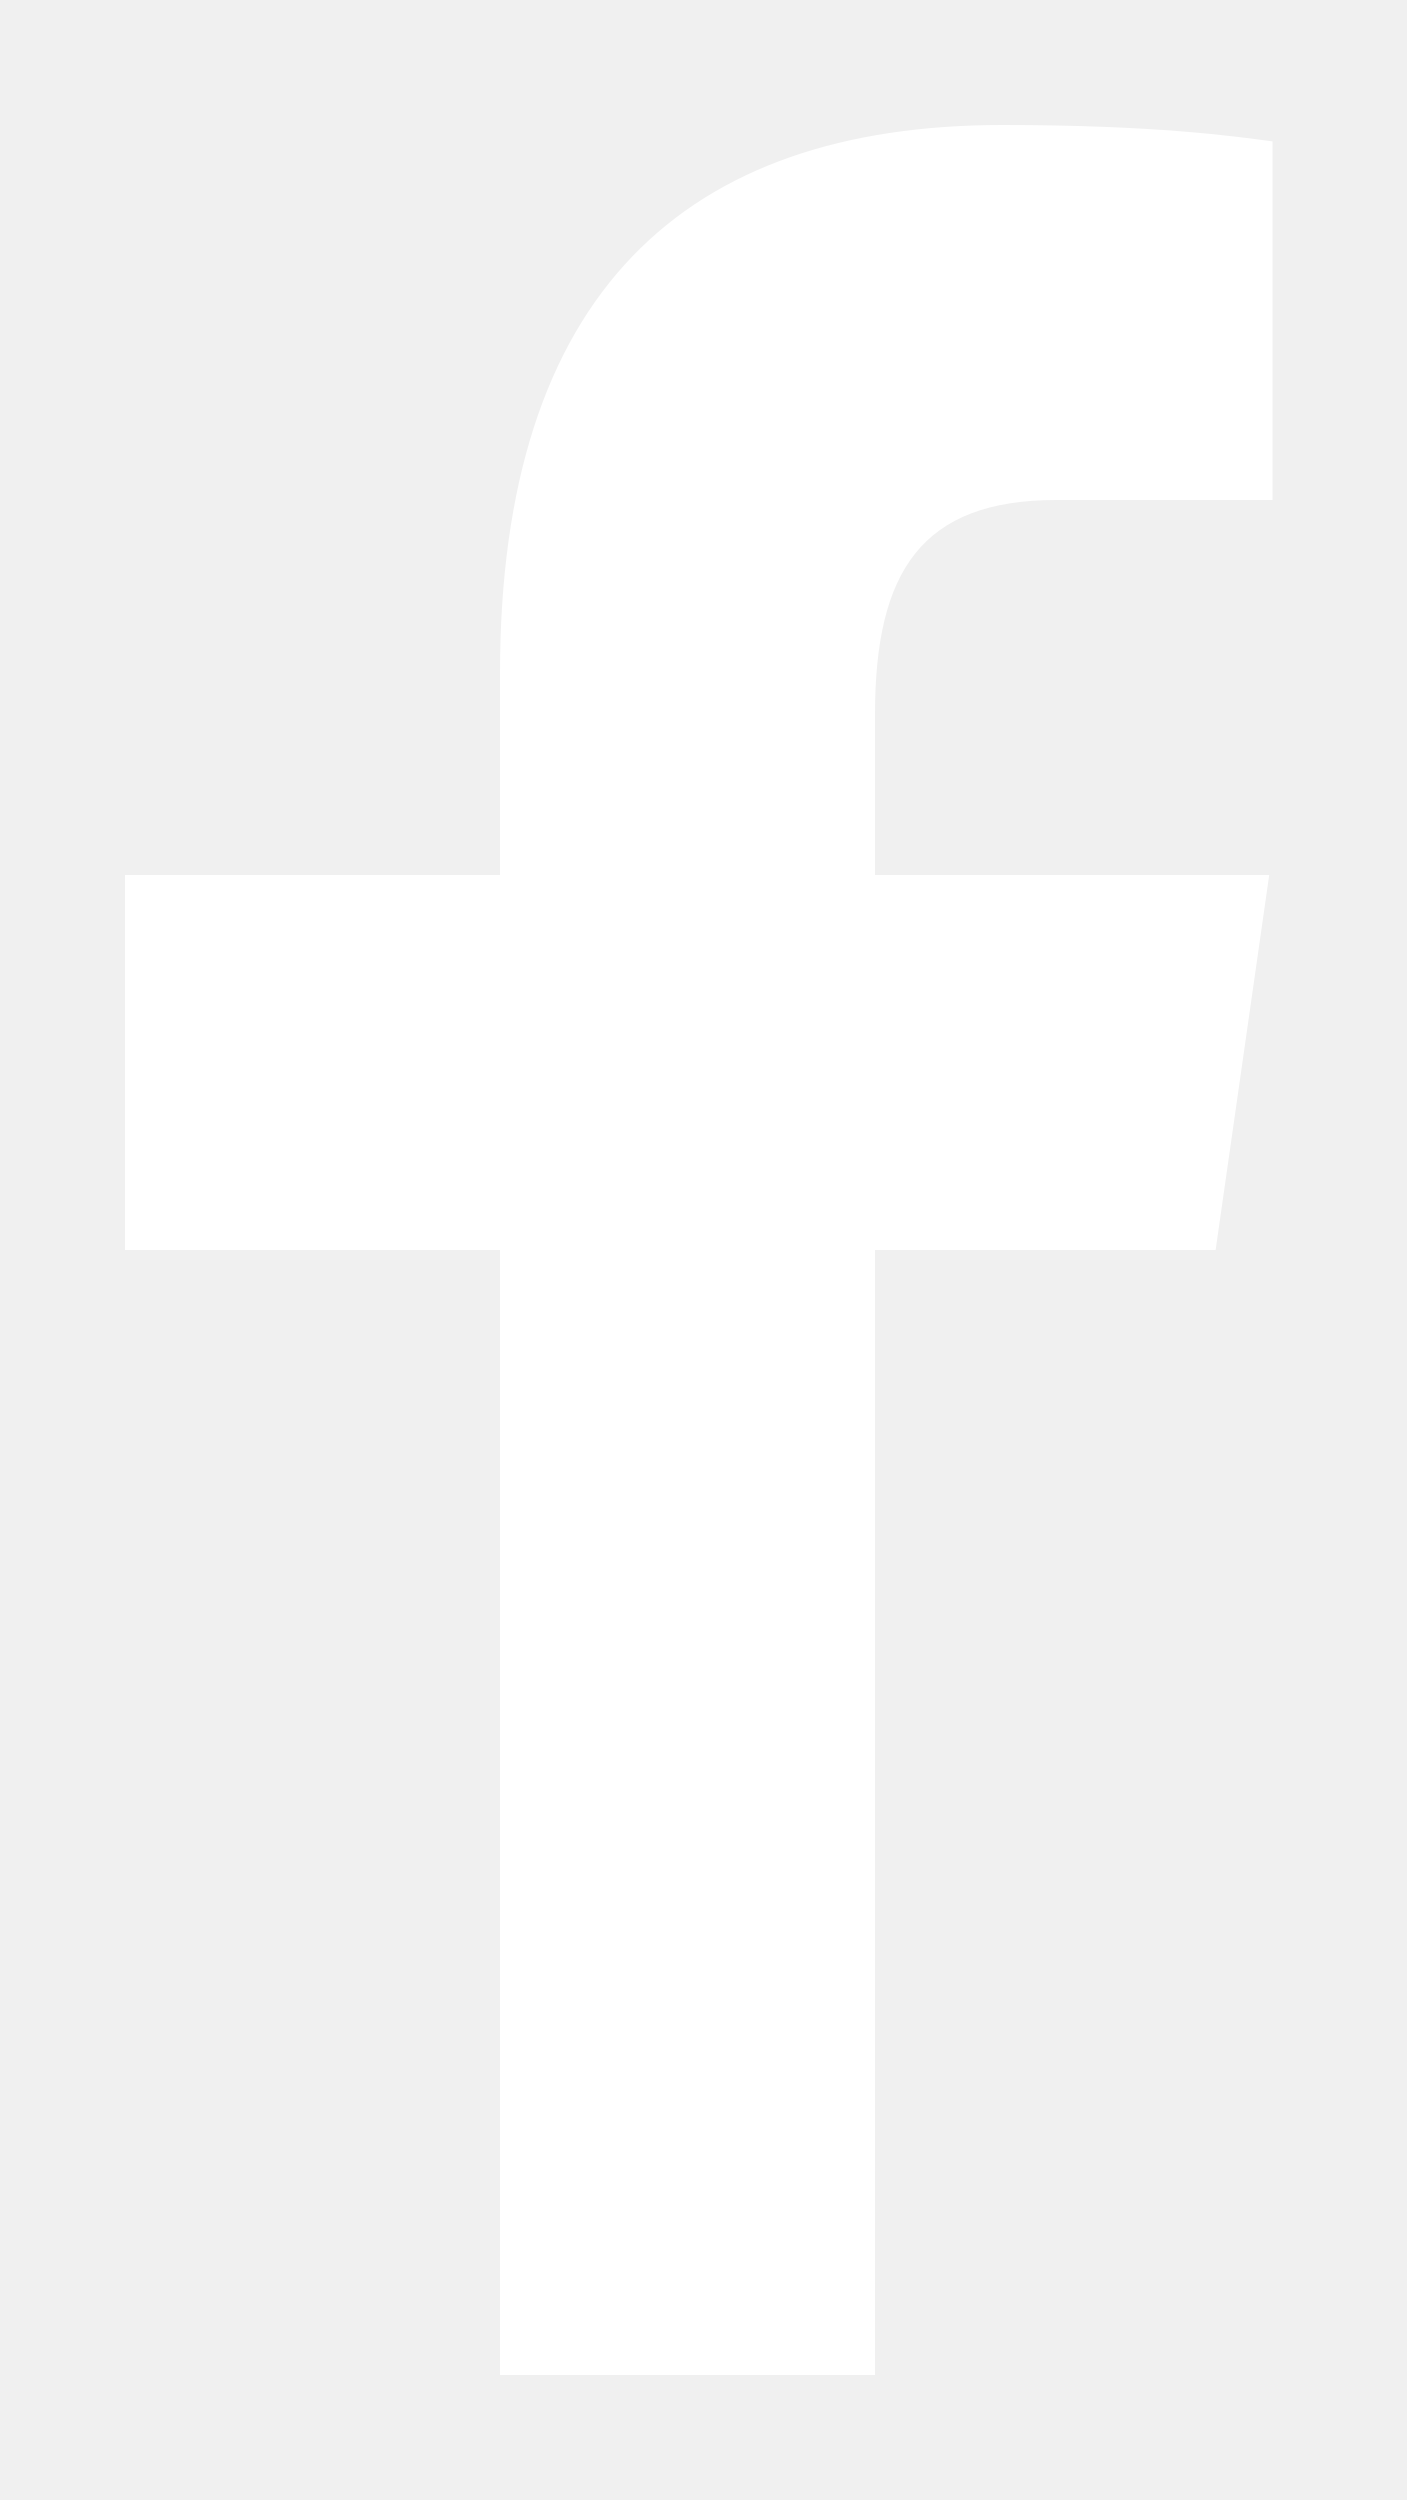
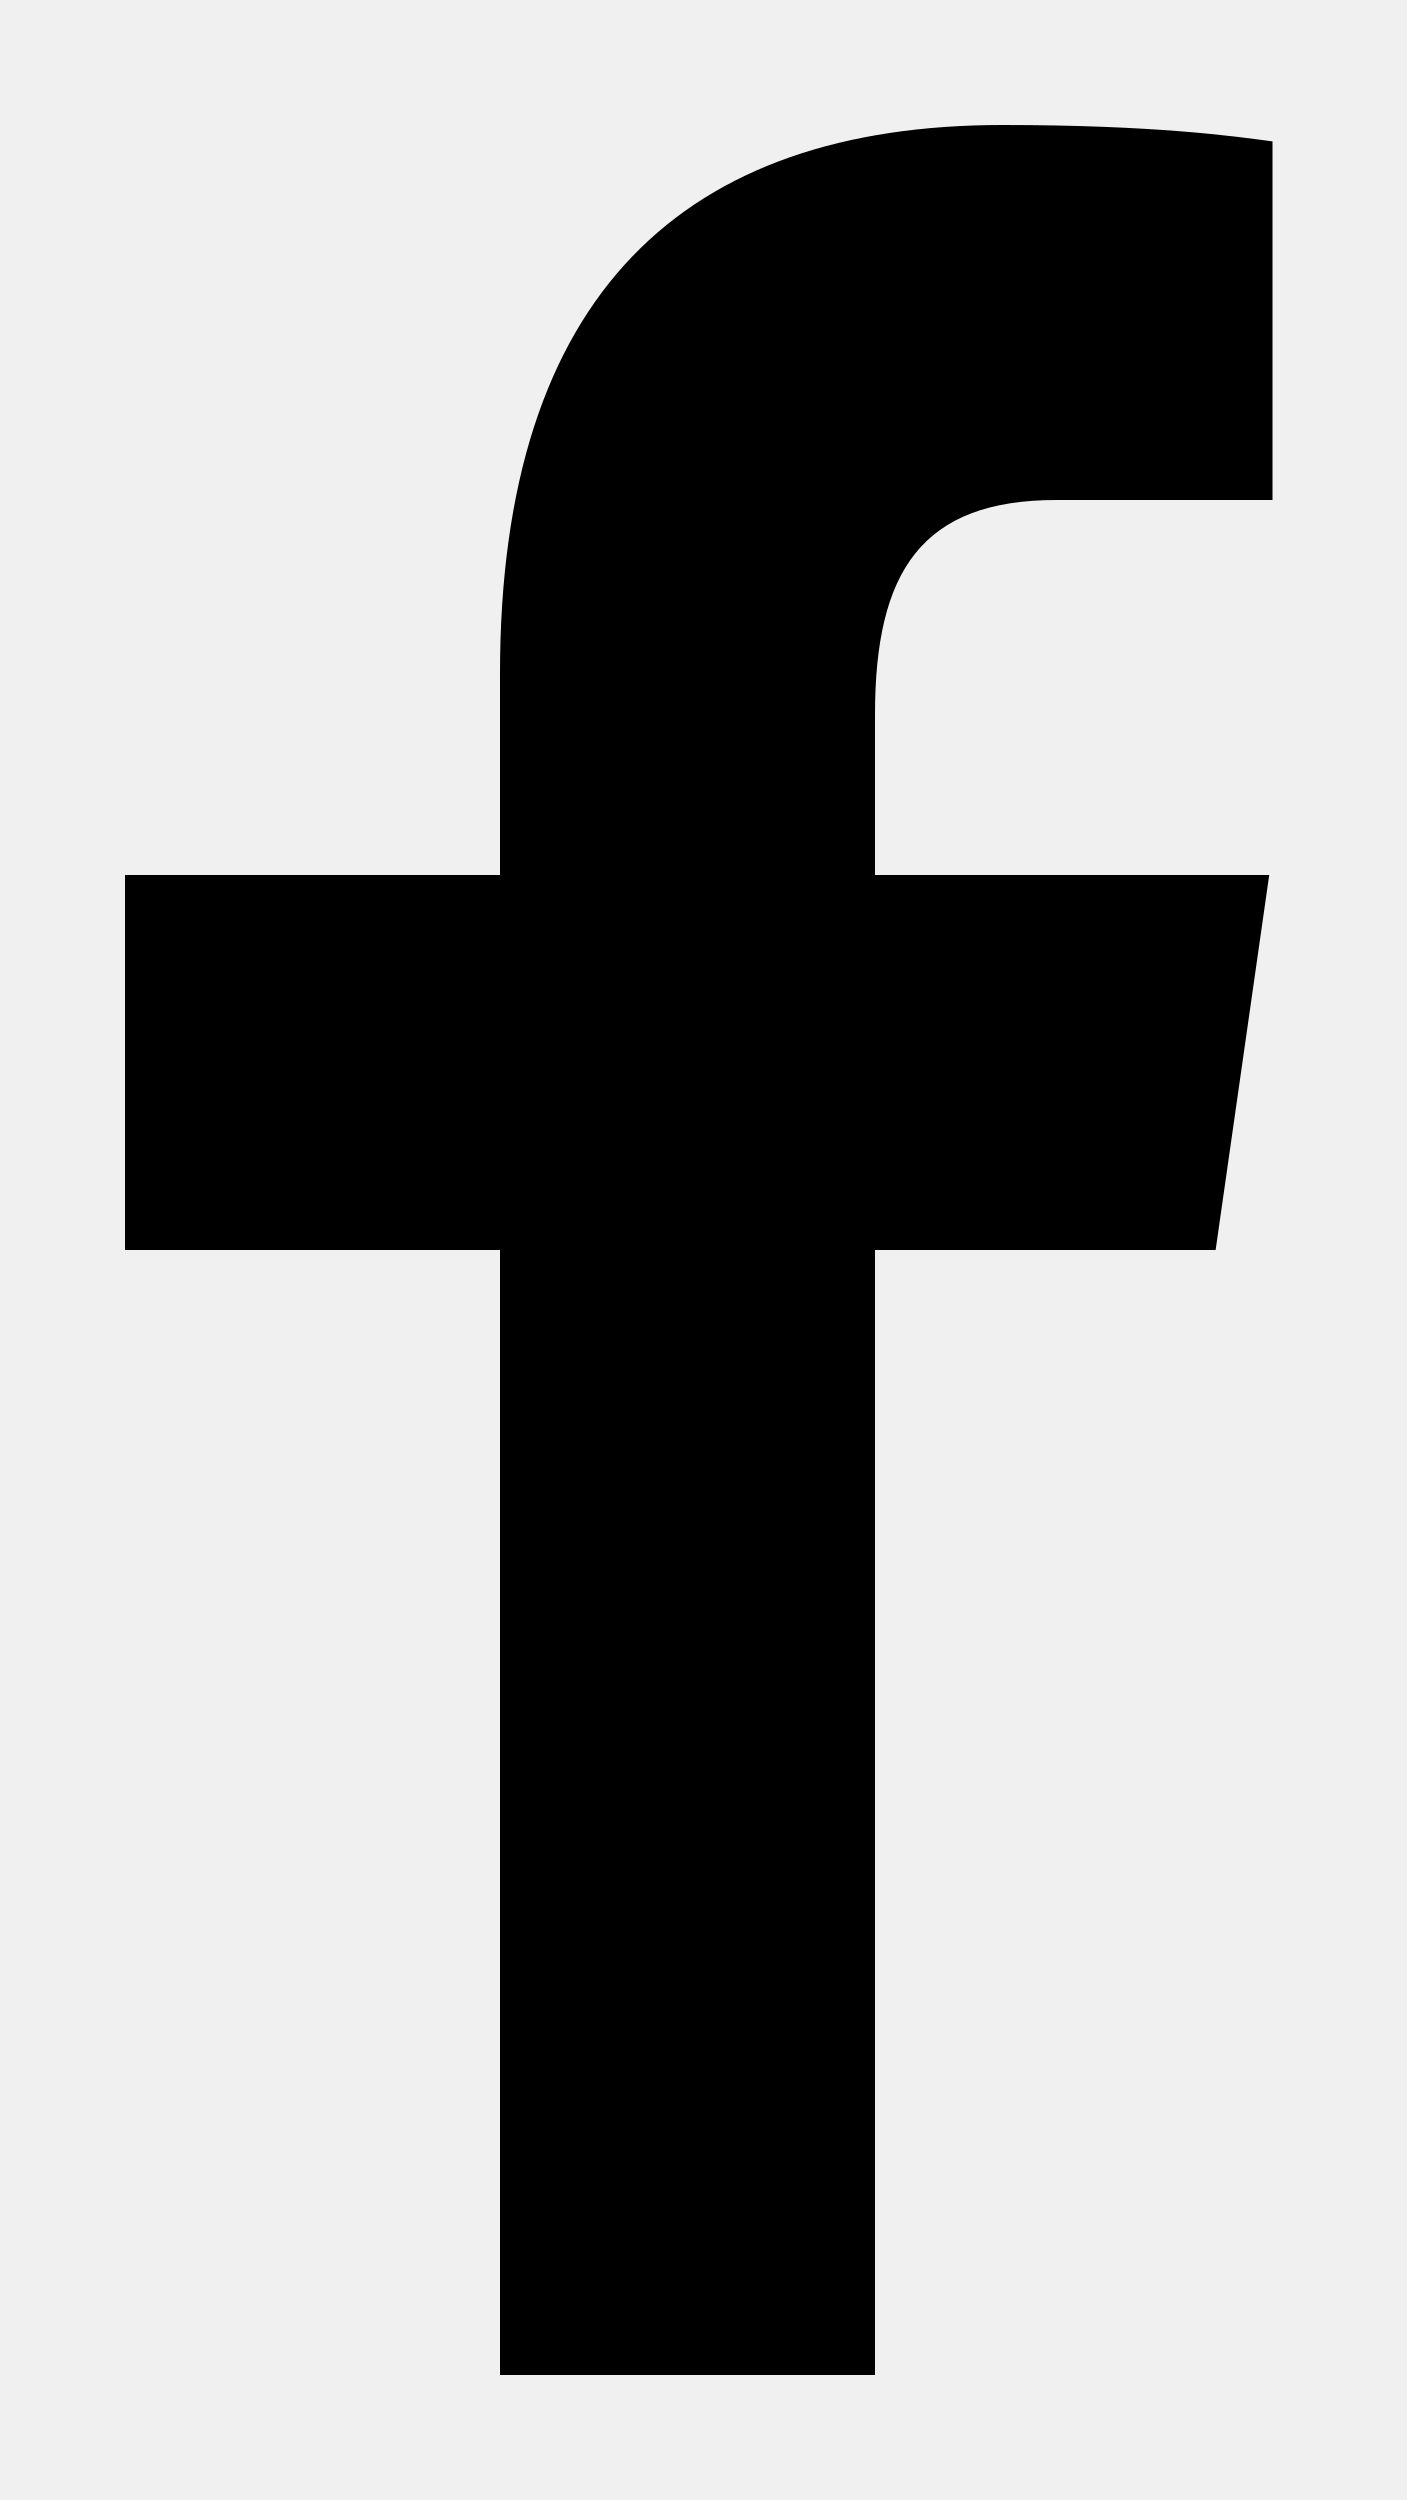
<svg xmlns="http://www.w3.org/2000/svg" width="9" height="16" viewBox="0 0 9 16" fill="none">
-   <path d="M3.2 15.2V8H0.8V5.6H3.2V4.311C3.2 1.871 4.388 0.8 6.416 0.8C7.388 0.8 7.901 0.872 8.144 0.905V3.2H6.761C5.9 3.2 5.6 3.654 5.6 4.574V5.6H8.123L7.78 8H5.6V15.2H3.2Z" fill="white" />
+   <path d="M3.2 15.2V8H0.8V5.6H3.2V4.311C3.2 1.871 4.388 0.8 6.416 0.8C7.388 0.8 7.901 0.872 8.144 0.905V3.2H6.761C5.9 3.2 5.6 3.654 5.6 4.574V5.6H8.123L7.78 8H5.6V15.2H3.2Z" fill="currentColor" />
</svg>
